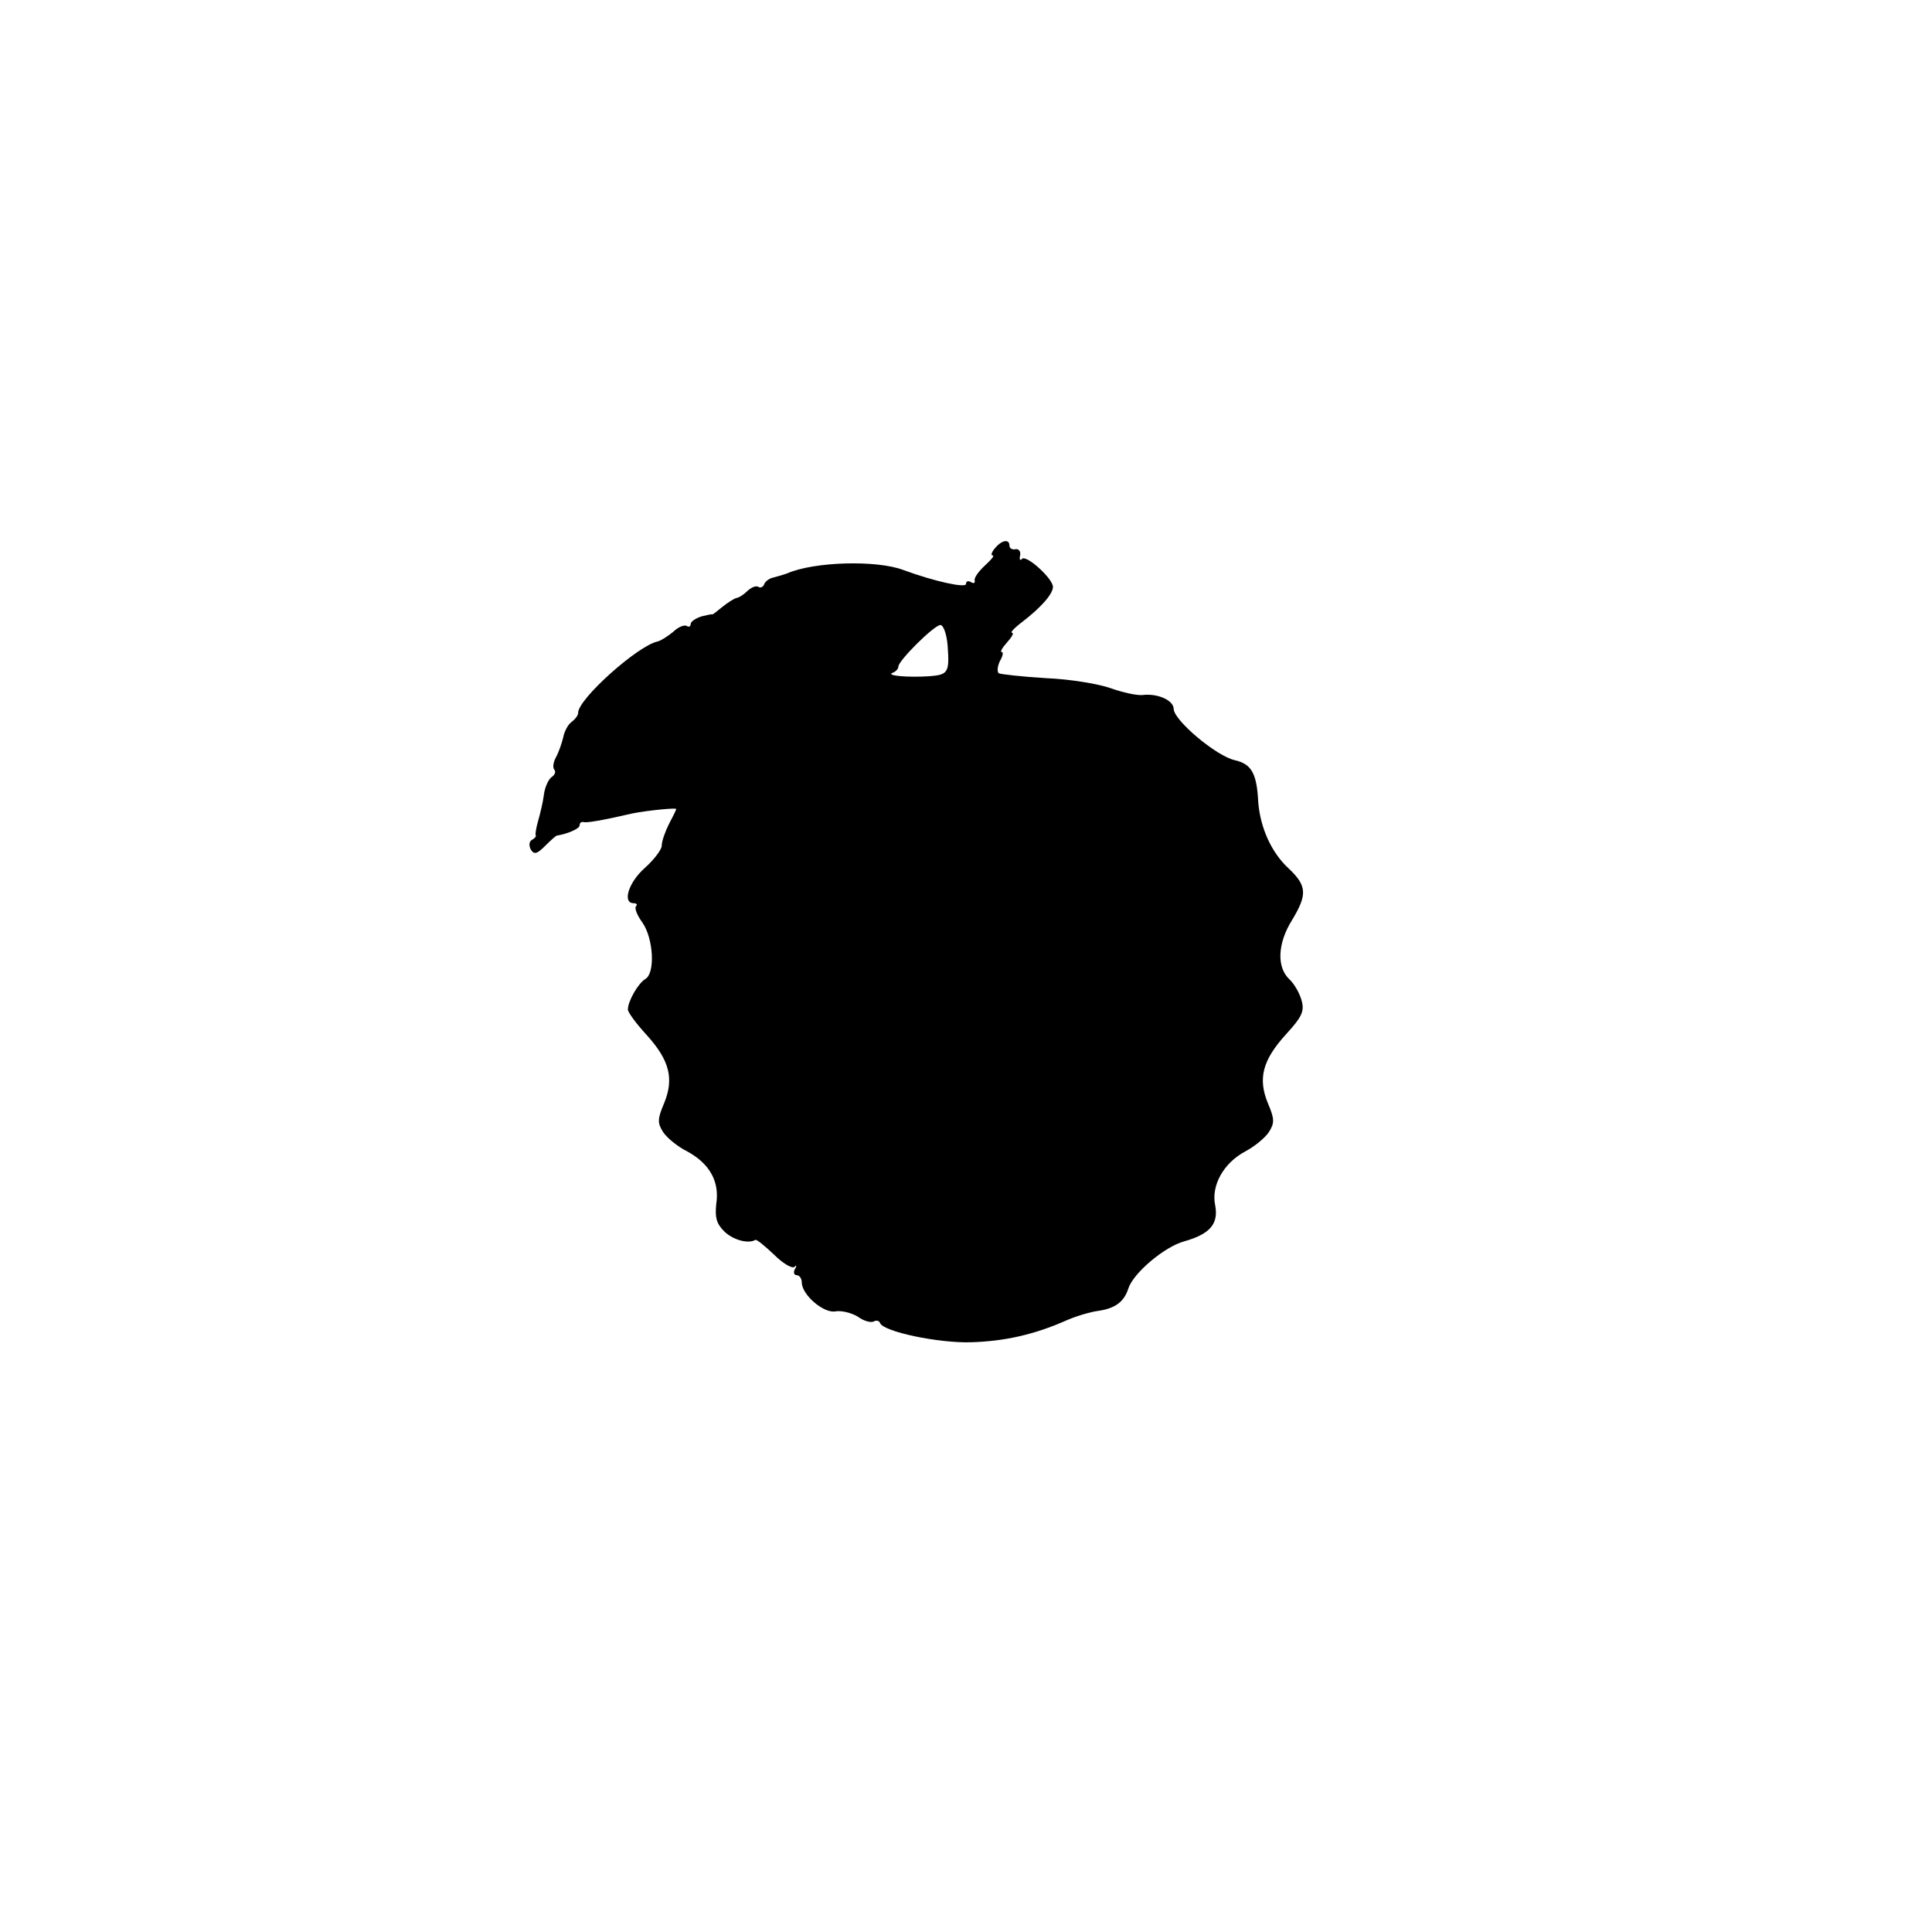
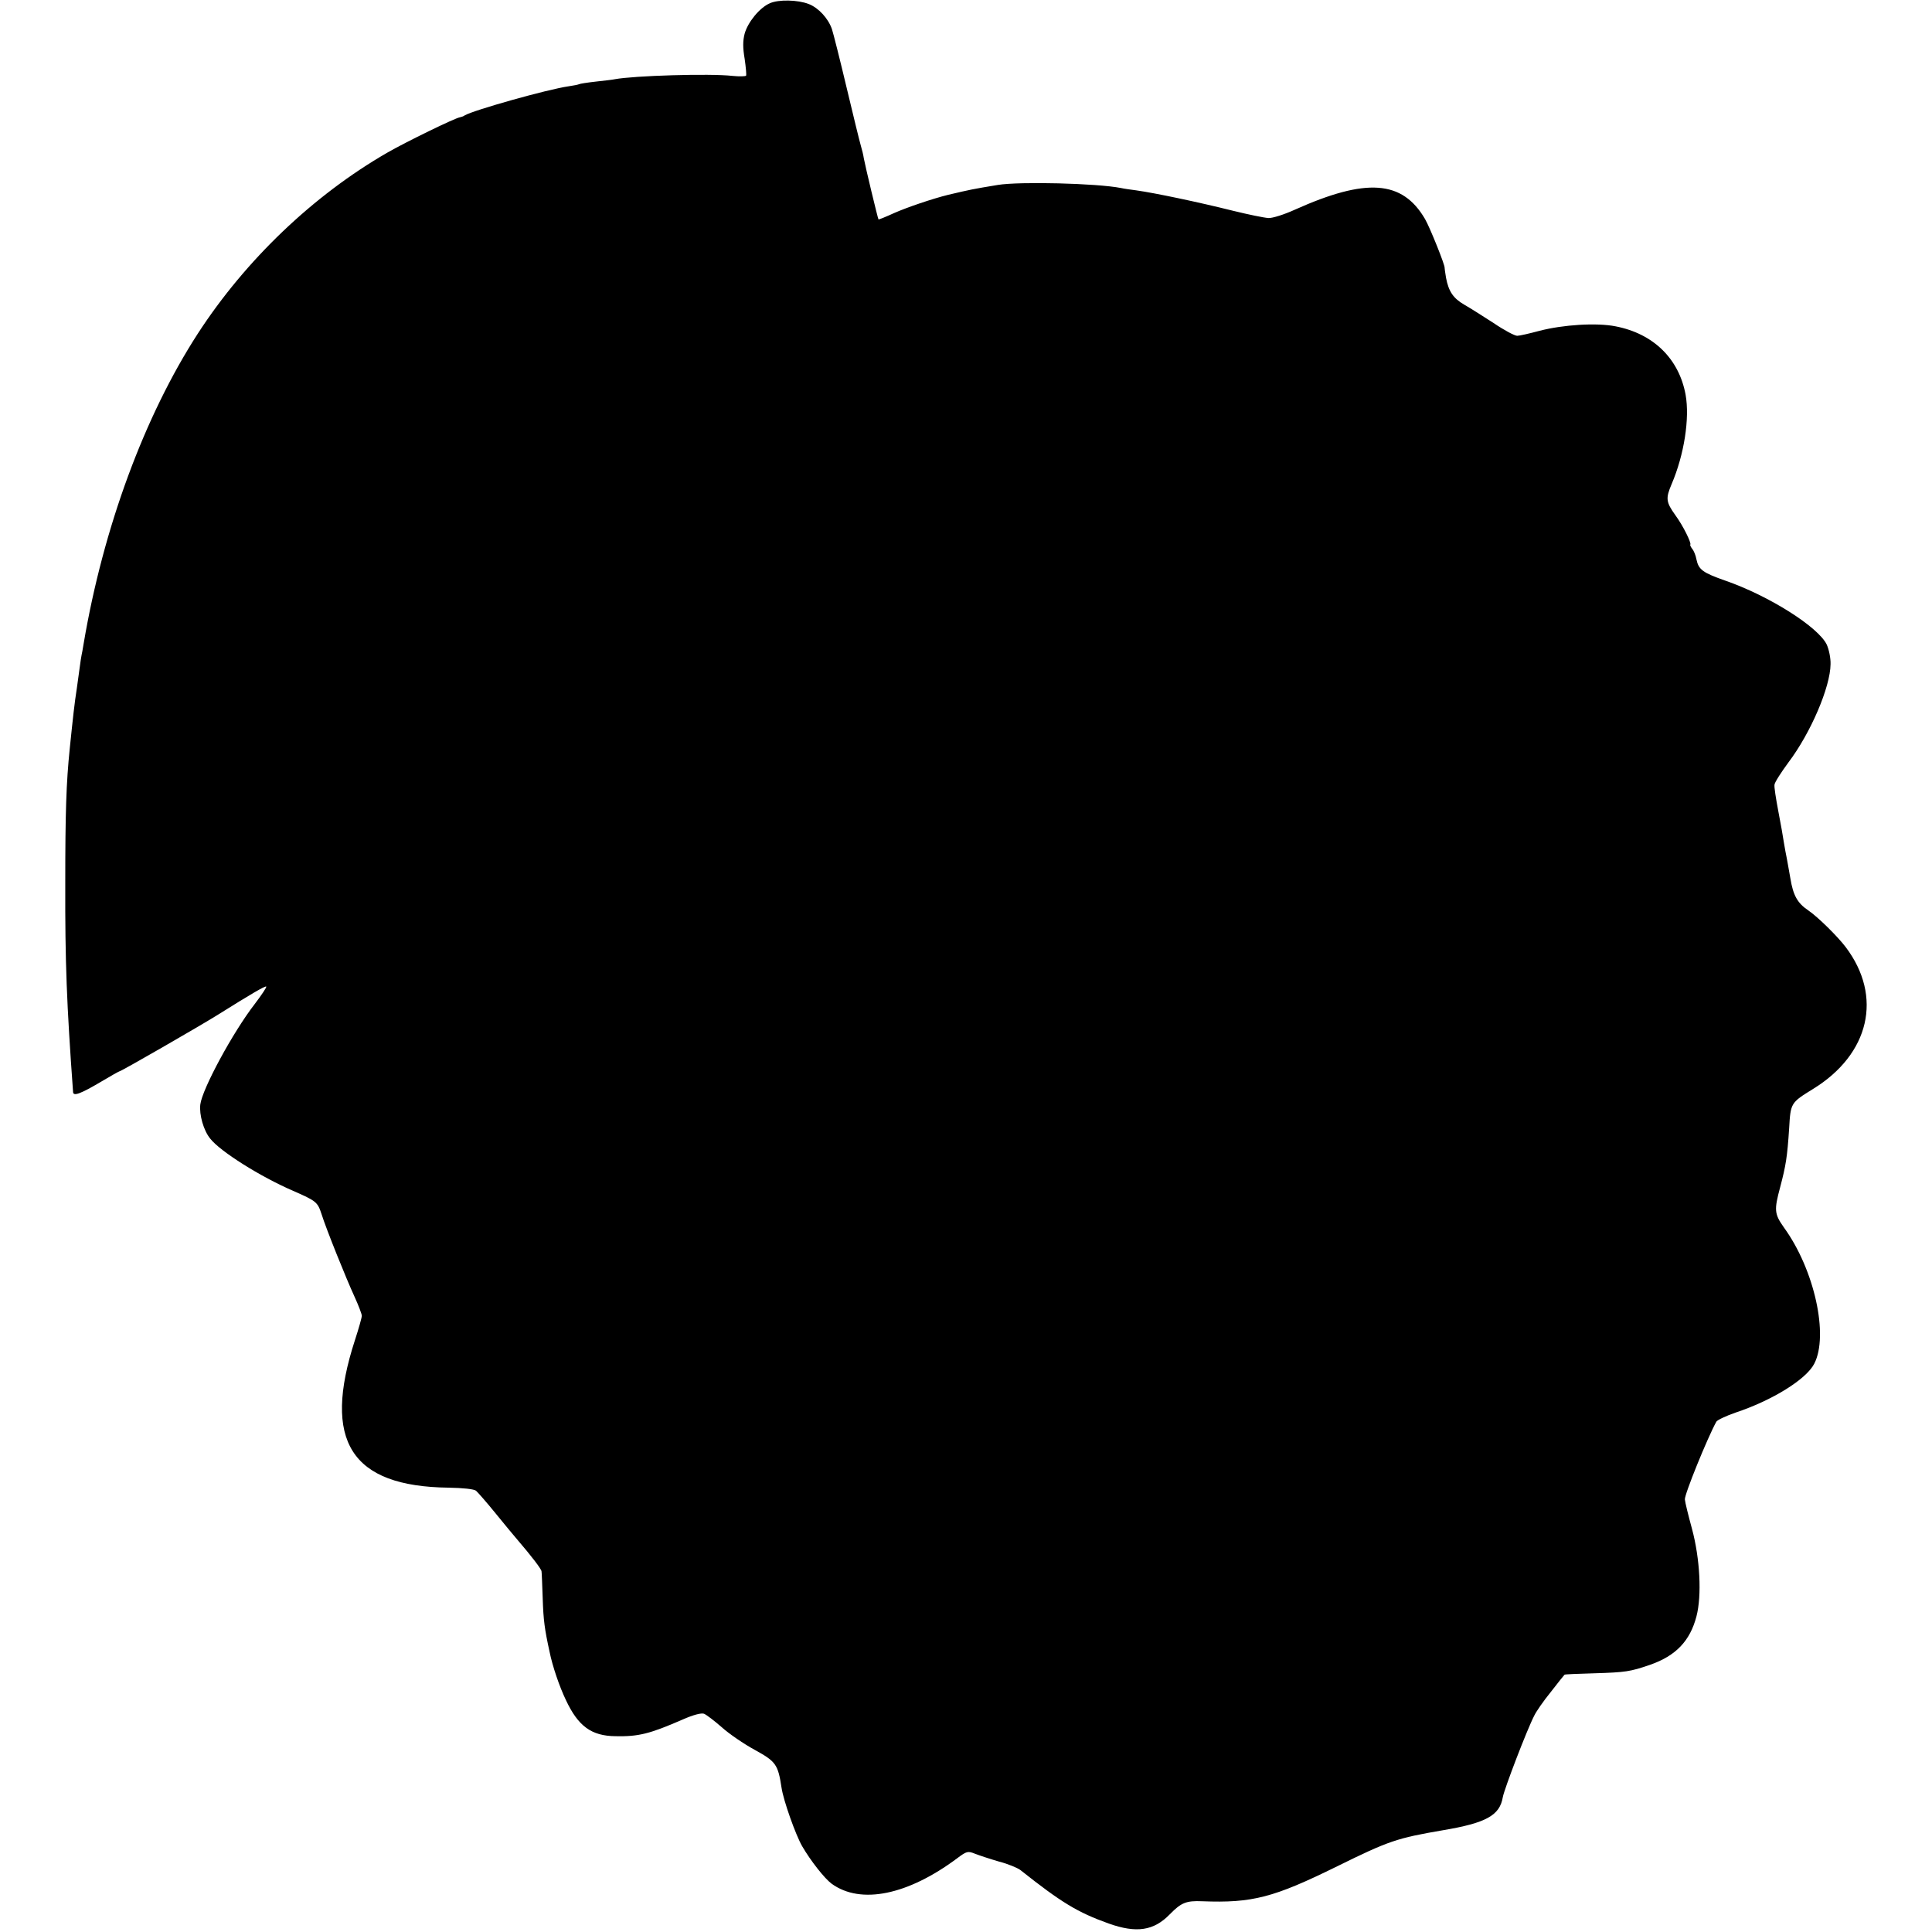
- <svg xmlns="http://www.w3.org/2000/svg" version="1.0" width="400pt" height="400pt" viewBox="0 0 400 400" preserveAspectRatio="xMidYMid meet">
-   <g transform="translate(0,400) scale(0.1,-0.1)" fill="#000000" stroke="none">
-     <path d="M2060 2865 c-7 -8 -9 -15 -5 -15 5 0 -3 -9 -16 -21 -13 -12 -23 -26 -21 -31 1 -5 -2 -7 -8 -3 -5 3 -10 2 -10 -4 0 -9 -65 5 -130 29 -56 21 -185 17 -240 -7 -8 -3 -22 -7 -30 -9 -8 -2 -16 -8 -18 -14 -2 -5 -7 -8 -12 -5 -5 3 -14 -1 -22 -8 -7 -7 -17 -14 -23 -15 -5 -1 -19 -10 -30 -19 -11 -9 -20 -16 -20 -15 0 1 -10 -1 -22 -4 -13 -4 -23 -11 -23 -16 0 -5 -4 -7 -8 -4 -5 3 -18 -2 -28 -12 -11 -9 -25 -18 -32 -20 -41 -8 -166 -120 -165 -148 0 -5 -6 -13 -14 -19 -7 -5 -15 -20 -17 -32 -3 -12 -9 -30 -15 -41 -6 -11 -7 -22 -3 -26 3 -4 1 -10 -6 -15 -6 -4 -14 -20 -16 -37 -2 -16 -8 -40 -12 -54 -4 -14 -6 -27 -5 -29 2 -2 -2 -7 -8 -10 -6 -4 -6 -12 -2 -20 7 -11 13 -9 30 8 11 11 22 21 24 21 20 3 47 14 47 21 0 5 3 8 8 7 6 -2 37 3 102 18 30 6 90 12 90 9 0 -2 -7 -16 -15 -31 -8 -16 -15 -36 -15 -45 0 -8 -16 -29 -35 -46 -34 -30 -47 -73 -23 -73 6 0 8 -3 5 -6 -4 -4 2 -19 13 -34 23 -33 27 -105 6 -117 -15 -9 -36 -46 -36 -63 0 -6 17 -29 39 -53 47 -52 57 -90 36 -141 -14 -33 -14 -41 -2 -60 8 -12 30 -30 50 -40 46 -25 67 -62 60 -108 -3 -28 0 -41 16 -57 18 -18 50 -27 65 -18 3 1 20 -13 39 -31 18 -18 37 -29 42 -25 4 5 5 2 1 -4 -4 -7 -2 -13 3 -13 6 0 11 -7 11 -15 0 -26 46 -65 70 -60 12 2 33 -3 46 -11 12 -9 27 -13 33 -10 5 3 11 2 13 -3 6 -18 121 -42 188 -40 70 2 131 16 195 44 22 10 53 19 69 21 34 5 53 18 62 46 10 32 75 87 116 98 53 15 71 36 64 74 -9 41 17 88 62 112 19 10 41 28 49 40 12 19 12 27 -2 60 -21 51 -11 89 37 142 33 36 39 48 33 70 -4 15 -15 35 -26 45 -26 25 -24 74 6 122 32 53 31 71 -7 107 -36 33 -59 85 -63 138 -3 59 -14 78 -48 86 -38 8 -126 82 -127 106 0 18 -33 33 -65 29 -11 -1 -40 5 -65 14 -25 9 -85 19 -135 21 -49 3 -93 8 -97 10 -4 3 -3 14 2 25 6 10 8 19 4 19 -4 0 1 9 11 20 10 11 15 20 10 20 -4 0 5 10 21 22 39 30 64 58 64 73 0 17 -55 67 -64 58 -4 -5 -6 -1 -4 7 2 8 -3 14 -9 13 -7 -2 -13 2 -13 7 0 15 -16 12 -30 -5z m-98 -202 c4 -55 1 -60 -37 -63 -45 -3 -92 1 -77 7 6 2 12 8 12 13 0 12 73 85 87 86 6 0 13 -18 15 -43z" />
+ <svg xmlns="http://www.w3.org/2000/svg" version="1.0" width="817pt" height="817pt" viewBox="0 0 817 817" preserveAspectRatio="xMidYMid meet">
+   <g transform="translate(0,817) scale(0.1,-0.1)" fill="#000000" stroke="none">
+     <path d="M3255 8156 c-43 -19 -92 -79 -106 -128 -8 -31 -8 -60 0 -107 5 -35 8 -67 6 -71 -2 -3 -28 -4 -57 -1 -96 11 -418 1 -498 -14 -8 -2 -44 -6 -80 -10 -36 -4 -68 -9 -71 -11 -4 -2 -24 -6 -45 -9 -90 -13 -402 -101 -439 -123 -5 -4 -15 -7 -20 -8 -21 -3 -230 -105 -308 -150 -312 -180 -598 -453 -800 -764 -226 -349 -400 -821 -483 -1310 -4 -25 -8 -47 -9 -50 -1 -3 -5 -30 -9 -60 -4 -30 -9 -66 -11 -80 -10 -64 -16 -119 -30 -255 -15 -146 -19 -271 -19 -570 -1 -334 6 -511 33 -883 1 -19 31 -8 119 44 40 24 76 44 78 44 7 0 337 190 414 238 142 89 202 124 206 120 2 -3 -20 -36 -49 -74 -92 -119 -222 -359 -230 -425 -5 -43 14 -110 42 -144 42 -54 212 -161 351 -221 98 -43 103 -47 120 -99 19 -61 104 -272 139 -348 17 -37 31 -74 31 -81 0 -8 -13 -54 -29 -103 -139 -427 -17 -619 396 -624 60 -1 108 -6 116 -13 7 -6 45 -49 83 -96 38 -47 79 -96 91 -110 61 -71 103 -126 103 -135 1 -5 3 -57 5 -115 3 -92 8 -129 29 -225 12 -60 42 -148 69 -204 52 -111 108 -152 210 -153 98 -2 145 10 285 71 43 19 77 28 89 24 10 -4 43 -29 75 -57 31 -28 94 -71 140 -96 89 -49 98 -61 113 -160 8 -54 59 -198 87 -247 36 -62 95 -137 125 -159 123 -89 322 -48 531 108 40 30 45 31 75 19 18 -7 63 -22 101 -33 39 -10 79 -27 91 -36 174 -138 242 -179 373 -226 118 -42 191 -31 259 39 48 49 69 58 137 55 212 -8 301 15 571 148 219 108 253 119 445 152 185 31 242 63 255 140 6 34 102 285 133 345 8 17 39 62 70 100 30 39 56 71 58 73 1 2 57 4 125 6 133 4 153 7 237 36 109 38 169 101 196 205 23 88 15 244 -19 370 -15 55 -29 111 -30 124 -3 19 96 262 133 329 4 7 40 24 80 38 157 52 300 141 334 207 62 120 1 398 -128 576 -41 58 -42 74 -16 171 24 91 30 127 38 250 6 106 7 107 101 165 239 147 296 391 138 600 -34 45 -117 127 -158 155 -46 31 -64 63 -76 136 -6 32 -12 70 -15 84 -3 13 -8 42 -12 65 -3 22 -14 83 -24 135 -10 53 -18 103 -16 112 1 10 28 52 59 94 95 126 177 319 178 415 1 26 -7 63 -16 83 -36 75 -245 207 -430 271 -94 33 -112 46 -121 89 -3 17 -11 37 -18 45 -6 8 -10 16 -8 18 5 7 -30 79 -63 124 -40 56 -42 71 -16 132 53 124 77 278 59 378 -28 152 -136 258 -296 289 -80 16 -222 7 -322 -19 -41 -11 -84 -21 -94 -21 -11 0 -56 24 -100 54 -45 29 -100 64 -123 77 -47 27 -67 56 -78 114 -4 22 -6 41 -6 42 3 9 -63 173 -83 207 -96 164 -248 175 -551 39 -44 -20 -94 -36 -111 -35 -18 1 -86 15 -151 31 -144 36 -329 75 -408 86 -23 3 -52 7 -65 10 -102 20 -428 28 -520 13 -109 -18 -113 -19 -211 -42 -65 -16 -174 -53 -228 -77 -35 -16 -65 -28 -66 -27 -3 4 -56 225 -62 258 -2 14 -8 39 -13 55 -5 17 -32 127 -60 245 -28 118 -56 229 -62 247 -16 46 -57 90 -98 106 -46 18 -128 20 -165 3z" />
  </g>
</svg>
